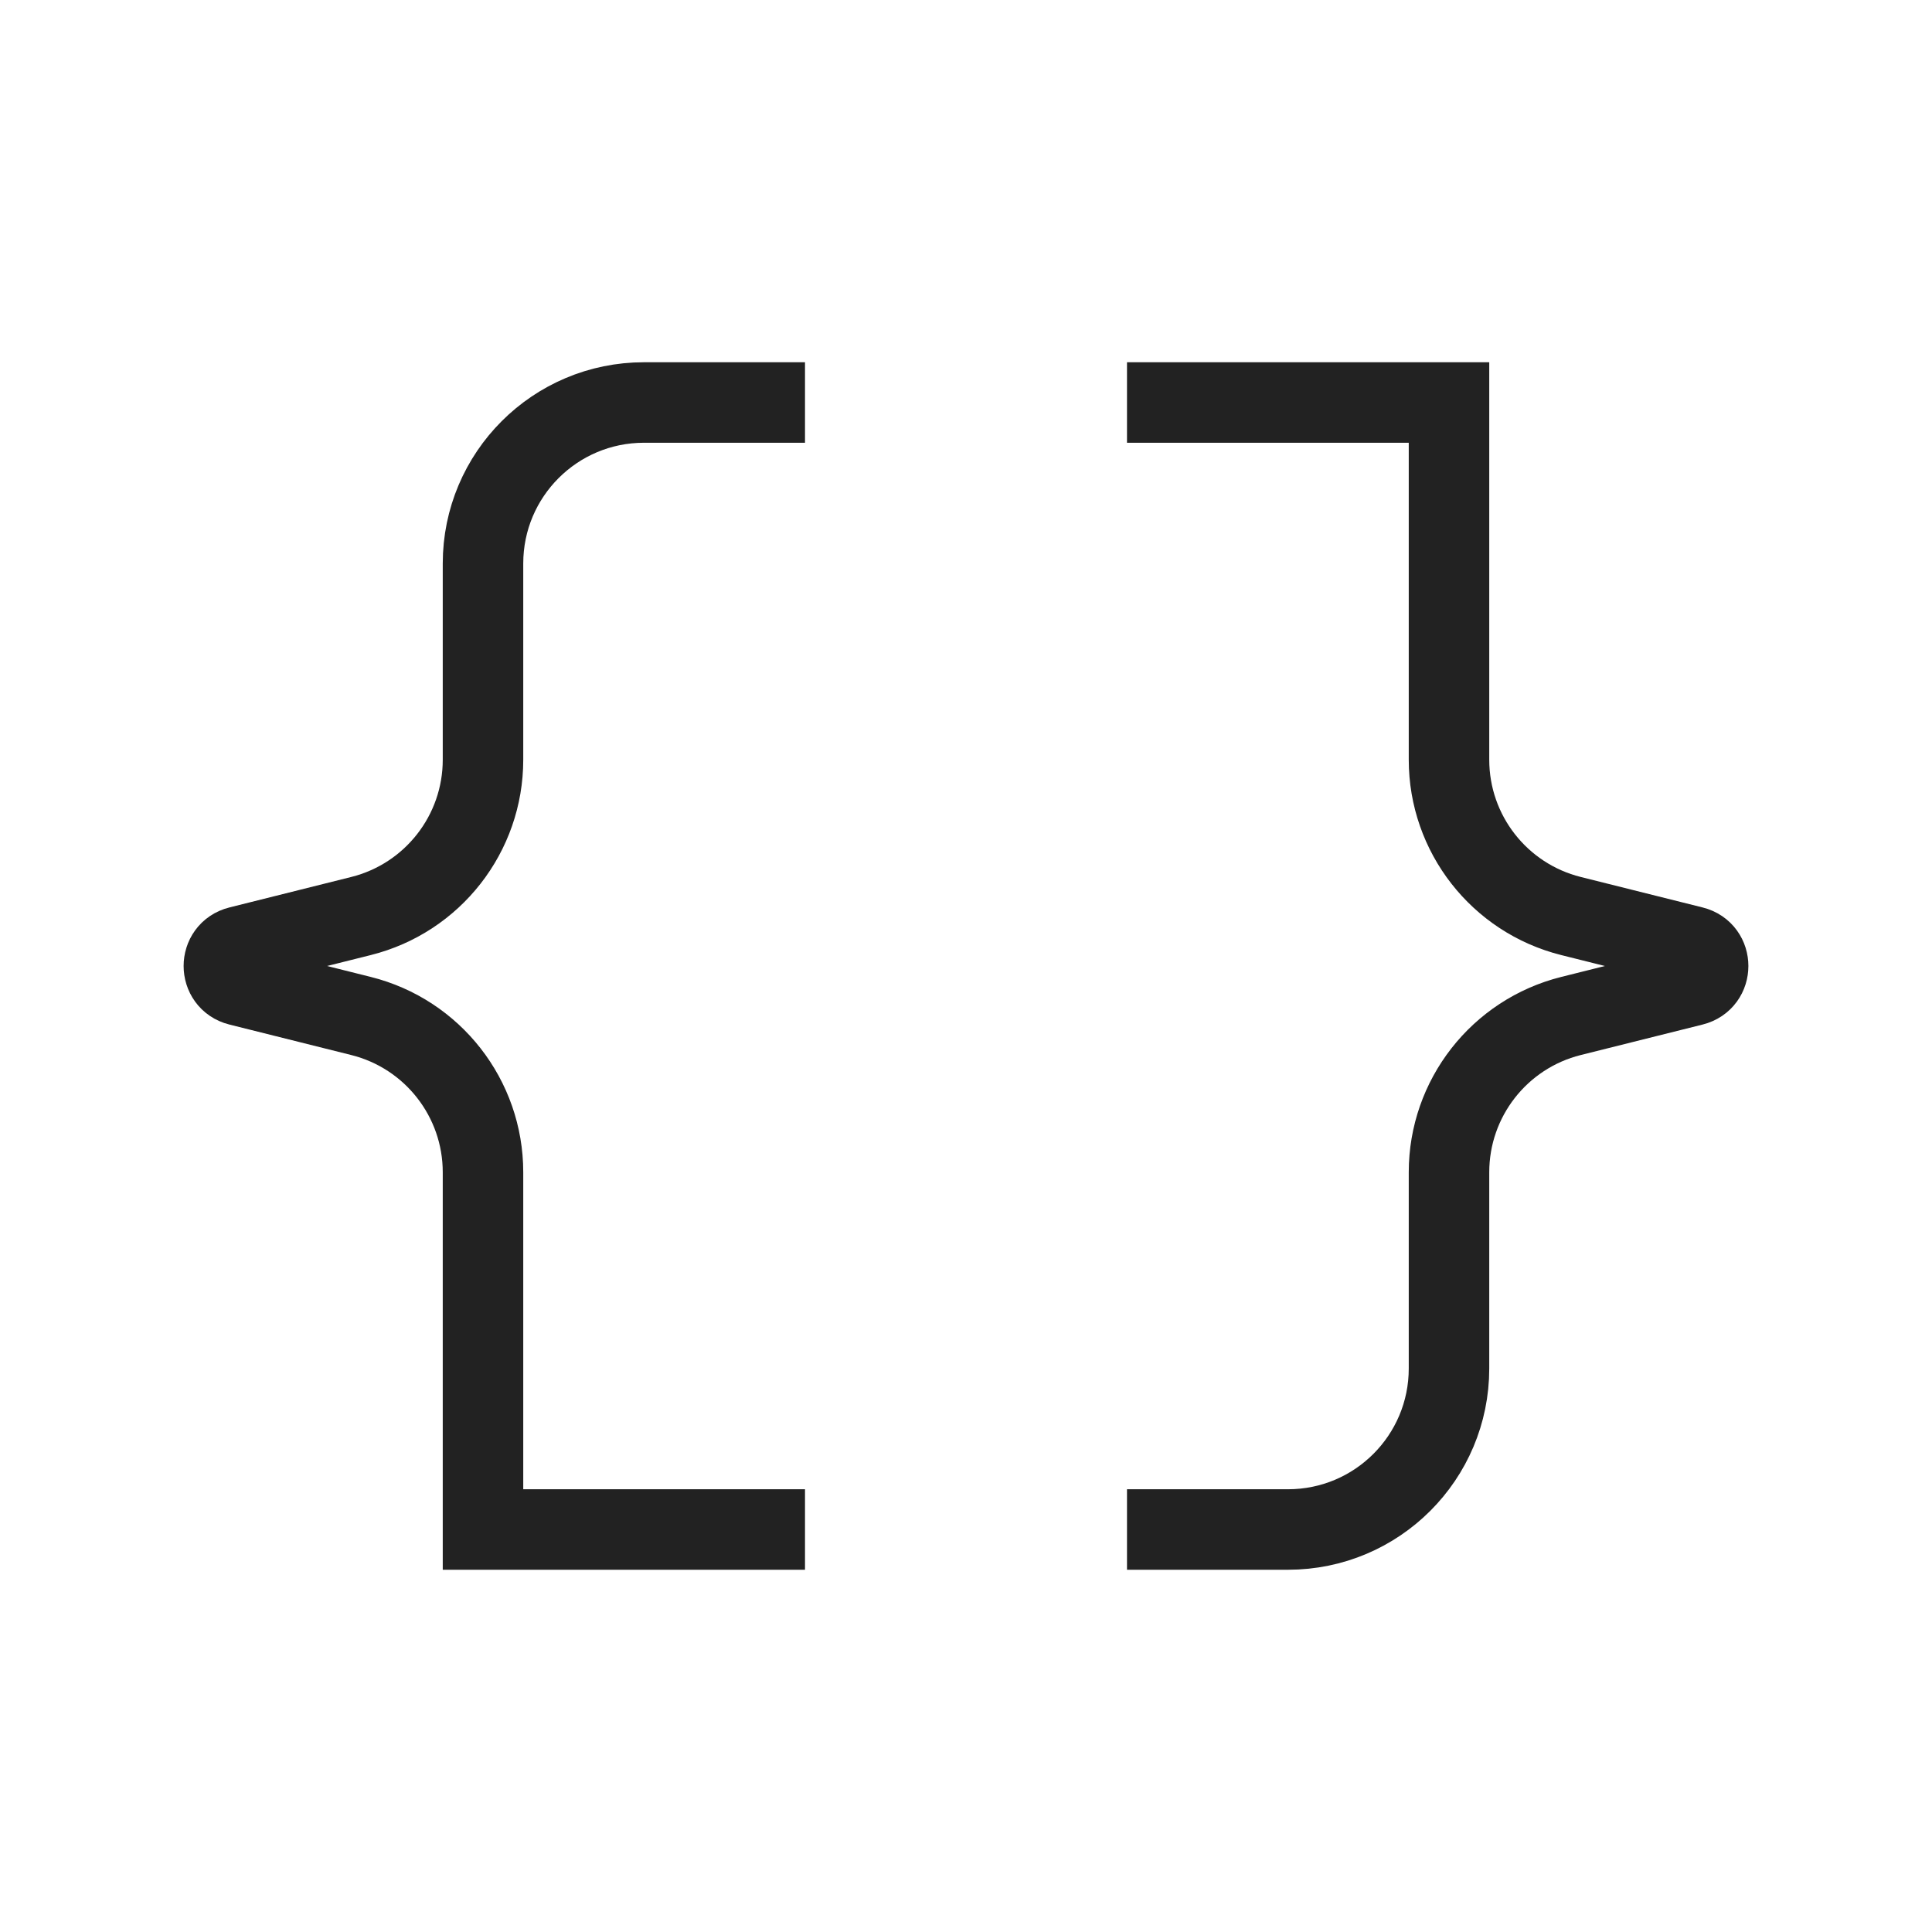
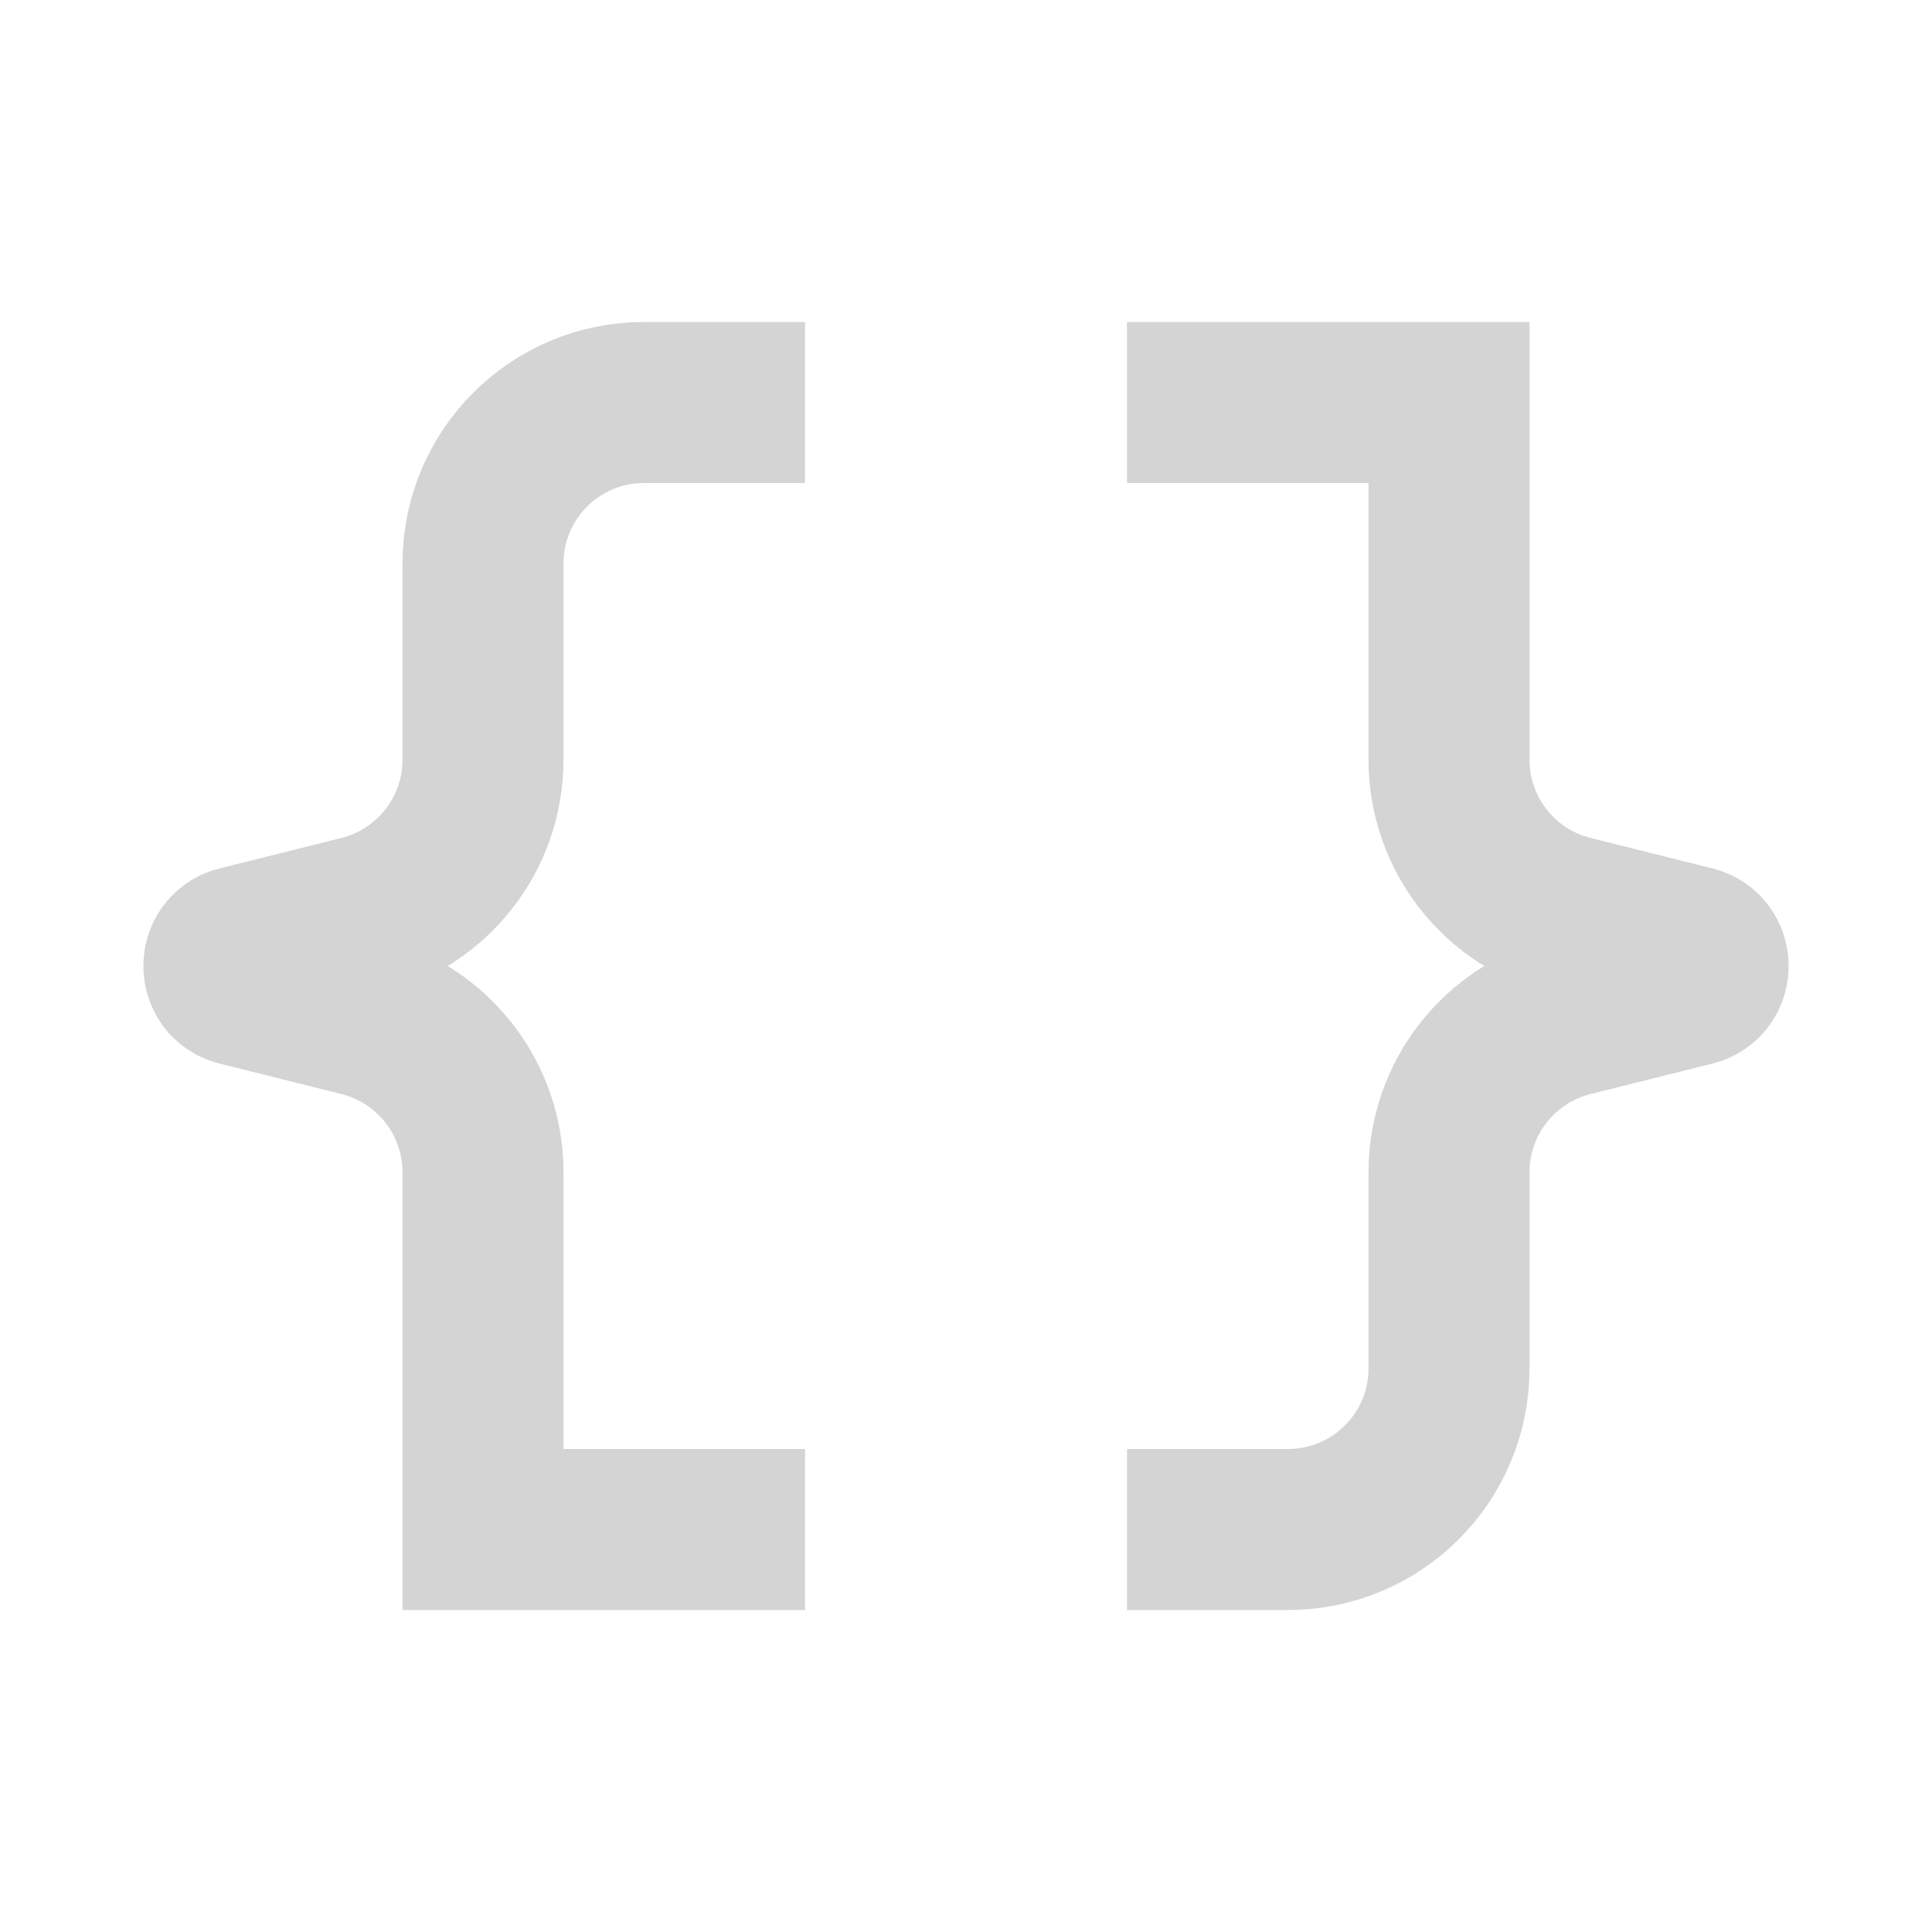
<svg xmlns="http://www.w3.org/2000/svg" width="800px" height="800px" viewBox="0 0 24 24" fill="none">
-   <path d="M14 19H16C17.105 19 18 18.105 18 17V14.562C18 13.644 18.625 12.844 19.515 12.621L21.03 12.242C21.282 12.179 21.282 11.821 21.03 11.758L19.515 11.379C18.625 11.156 18 10.356 18 9.438V5H14" stroke="#222222" />
-   <path d="M10 5H8C6.895 5 6 5.895 6 7V9.438C6 10.356 5.375 11.156 4.485 11.379L2.97 11.758C2.718 11.821 2.718 12.179 2.97 12.242L4.485 12.621C5.375 12.844 6 13.644 6 14.562V19H10" stroke="#222222" />
+   <g id="SVGRepo_bgCarrier" stroke-width="0" />
+   <g id="SVGRepo_tracerCarrier" stroke-linecap="round" stroke-linejoin="round" />
+   <g id="SVGRepo_iconCarrier">
+     <path d="M14 19H16C17.105 19 18 18.105 18 17V14.562C18 13.644 18.625 12.844 19.515 12.621L21.03 12.242C21.282 12.179 21.282 11.821 21.03 11.758L19.515 11.379C18.625 11.156 18 10.356 18 9.438V5H14" stroke="#D4D4D4" stroke-width="2" />
+     <path d="M10 5H8C6.895 5 6 5.895 6 7V9.438C6 10.356 5.375 11.156 4.485 11.379L2.97 11.758C2.718 11.821 2.718 12.179 2.97 12.242L4.485 12.621C5.375 12.844 6 13.644 6 14.562V19H10" stroke="#D4D4D4" stroke-width="2" />
+   </g>
</svg>
